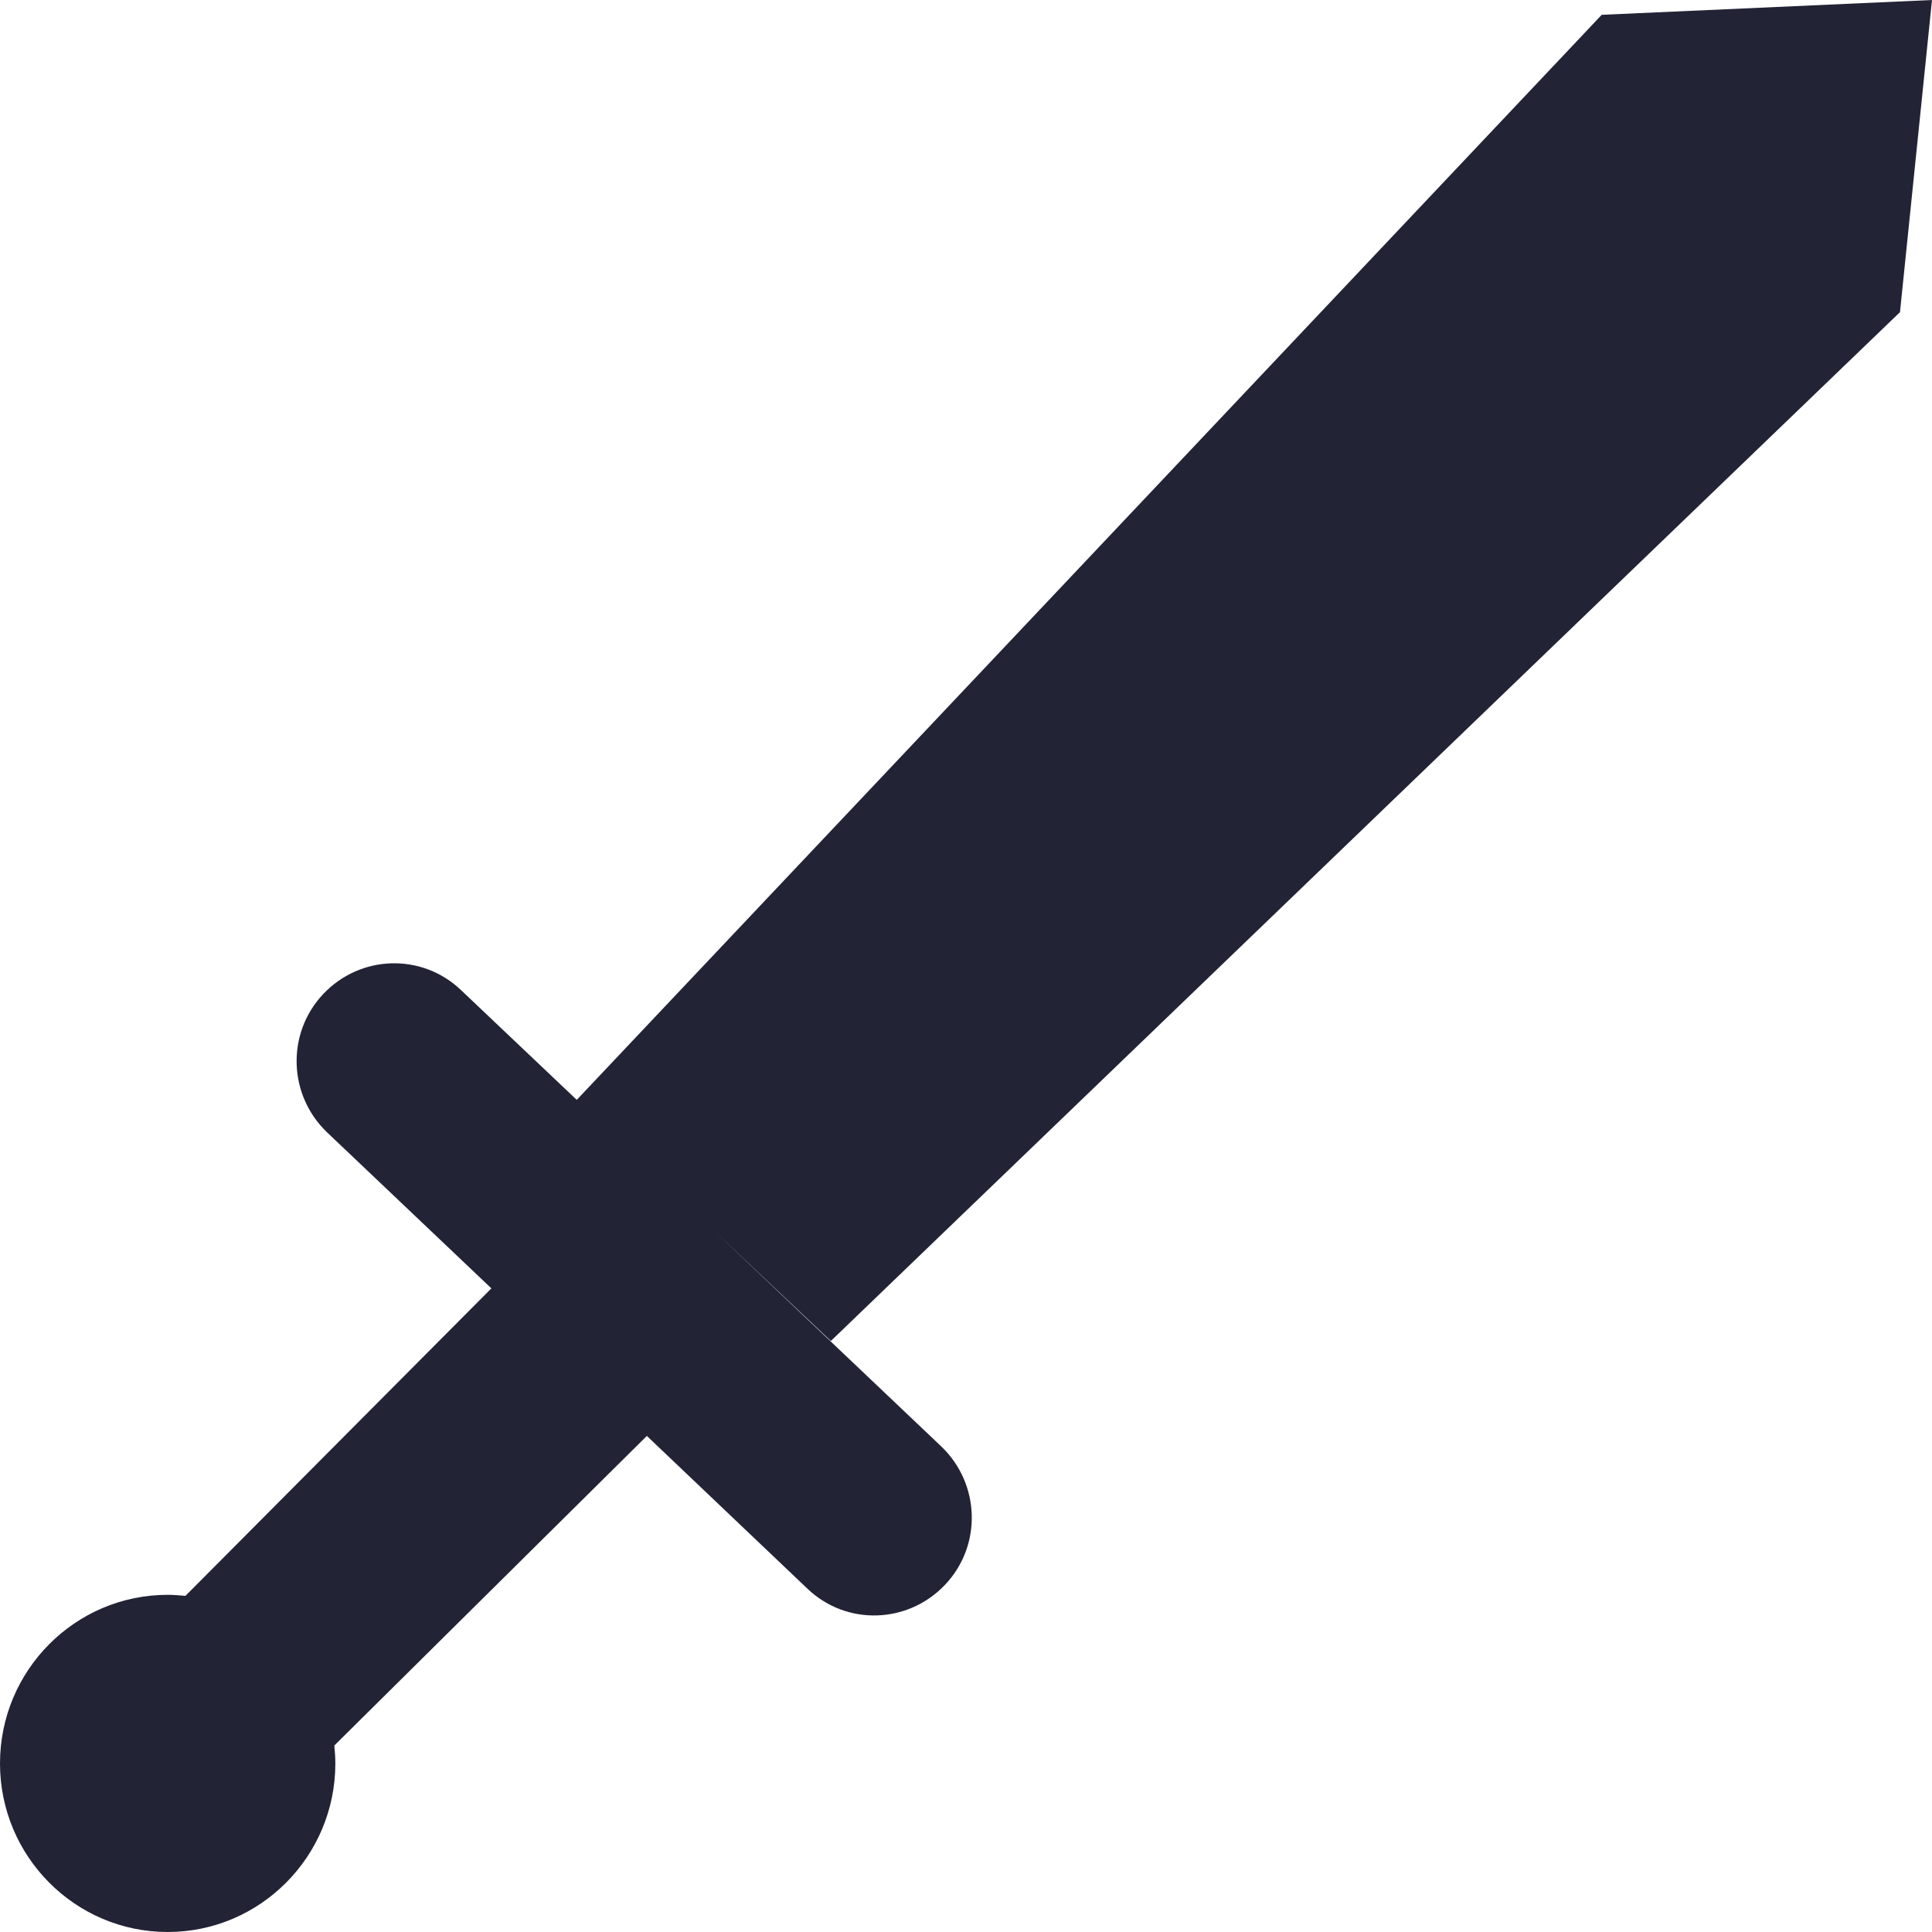
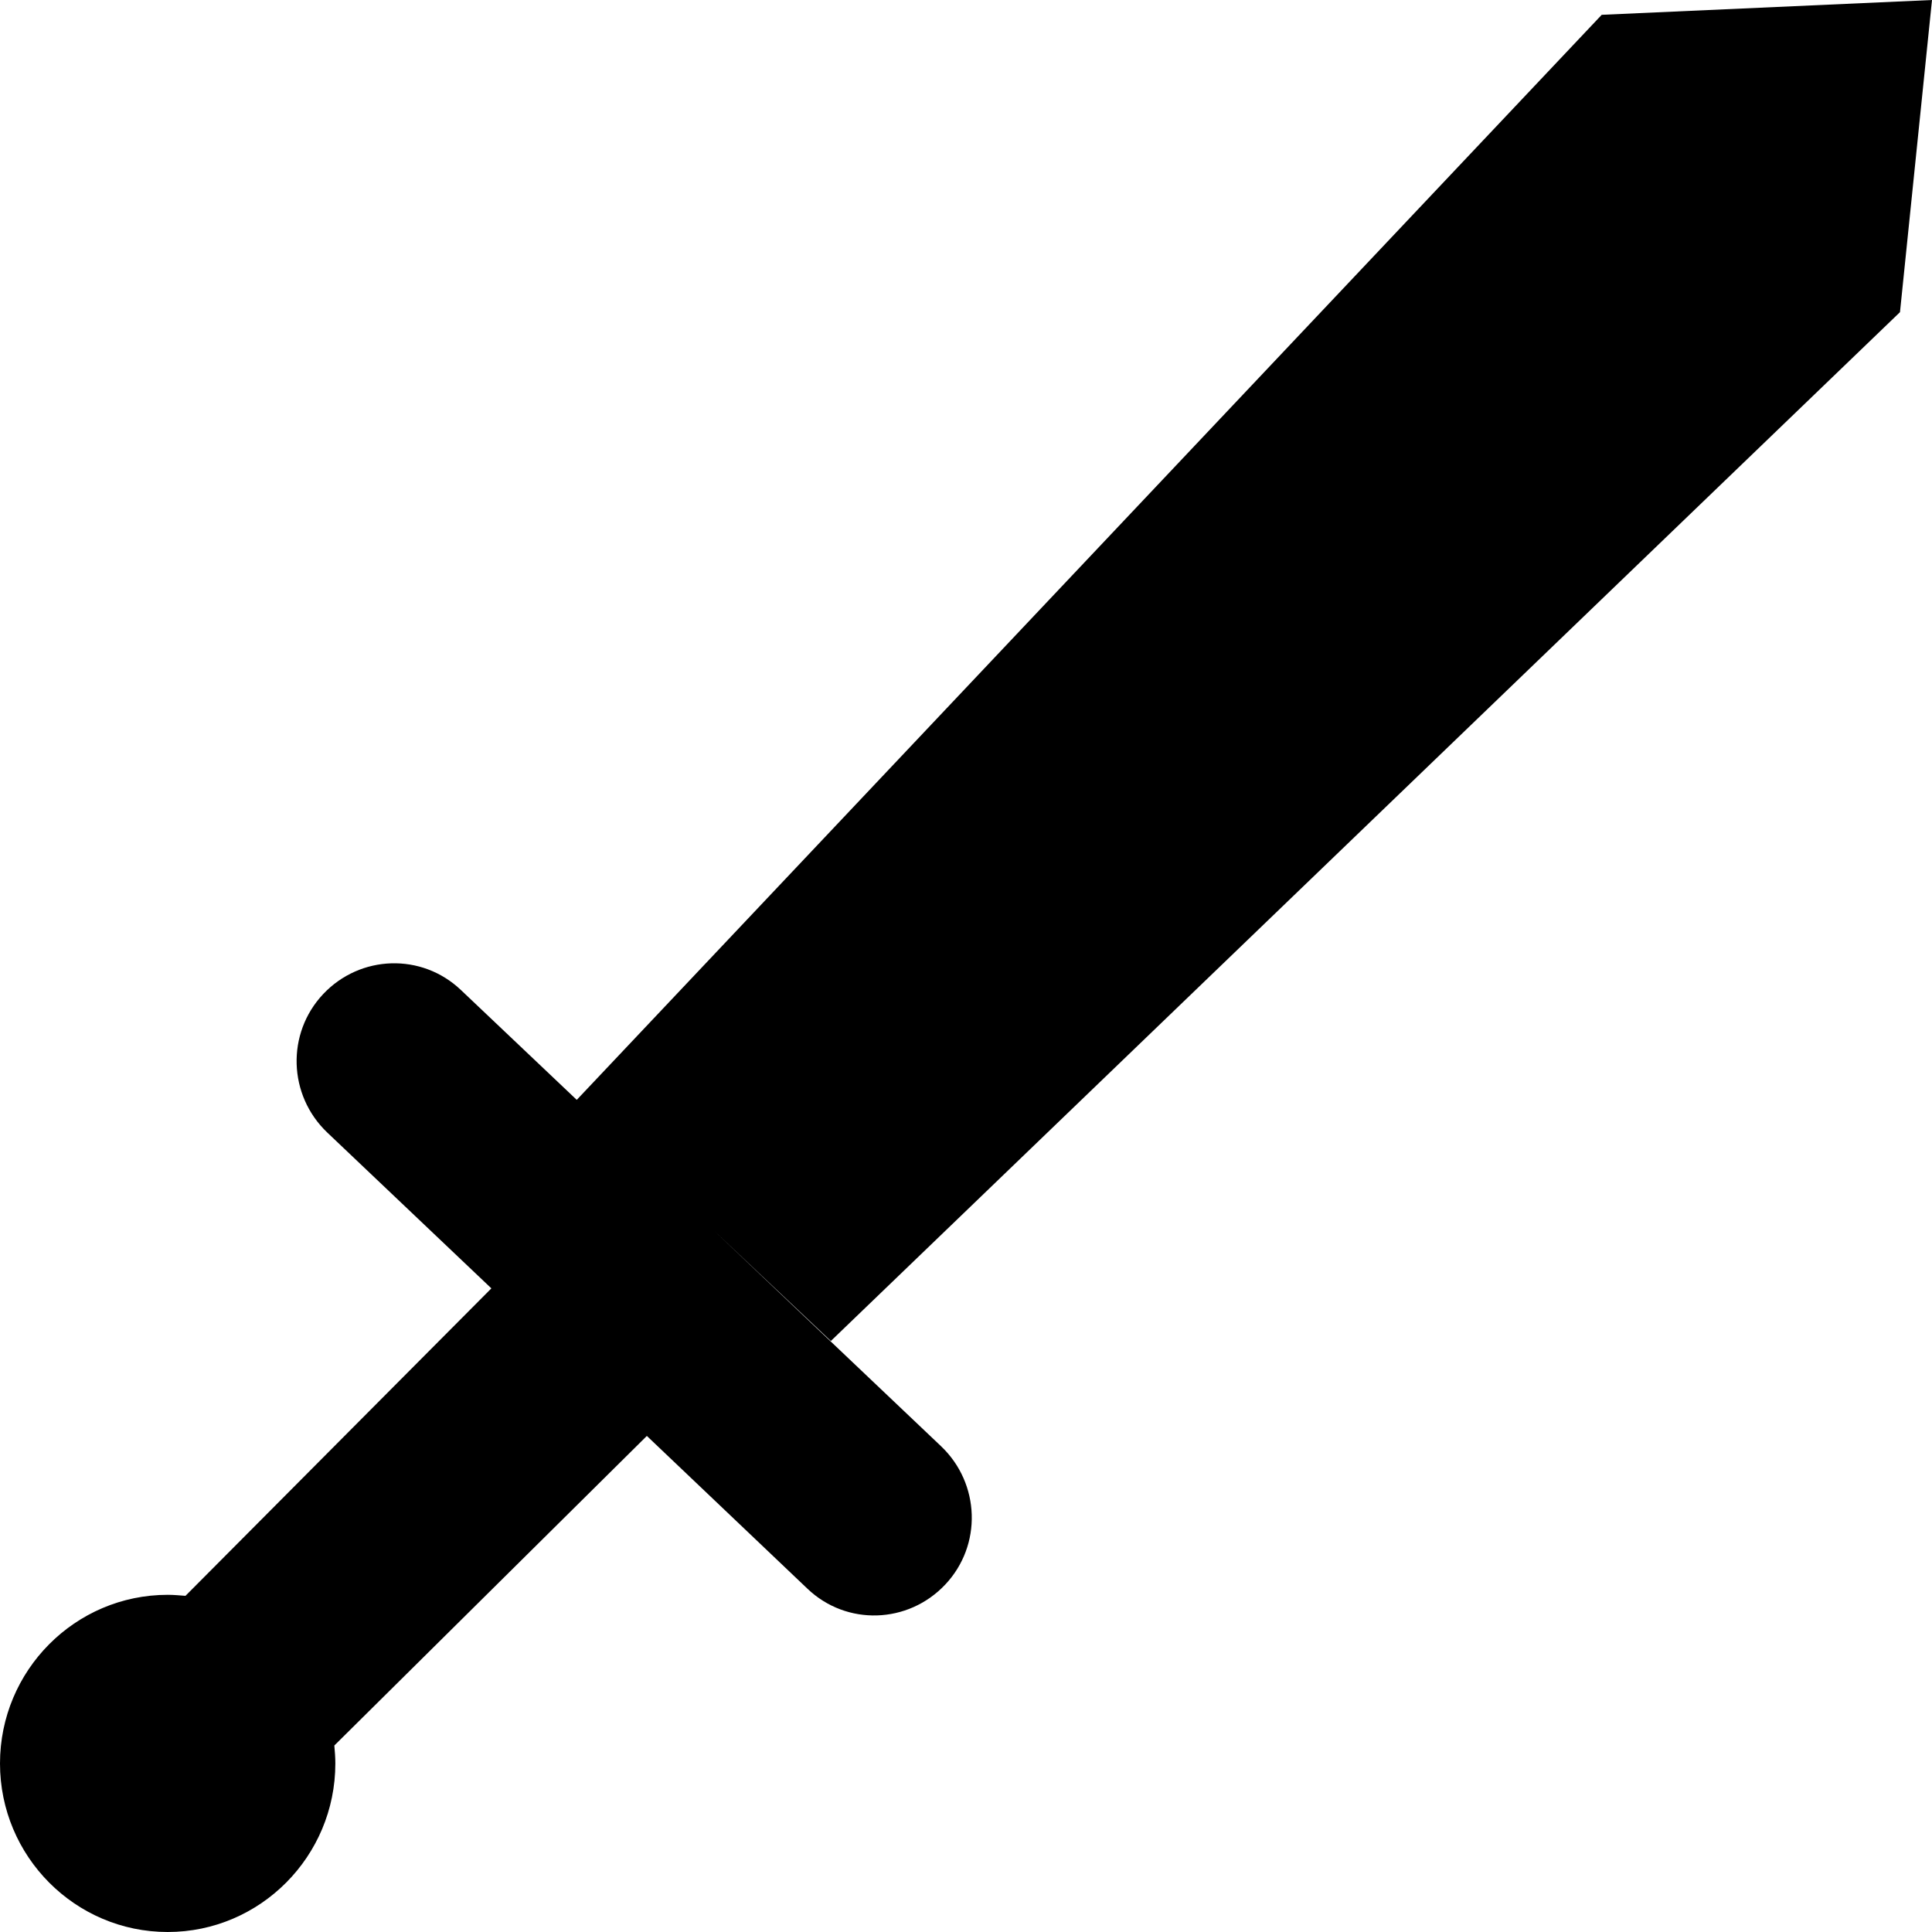
- <svg xmlns="http://www.w3.org/2000/svg" width="21" height="21" viewBox="0 0 21 21" fill="none">
-   <path d="M20.652 3.393L21 0L17.41 0.161L6.269 11.955L5.01 10.761C4.584 10.356 3.916 10.378 3.513 10.805C3.11 11.233 3.132 11.905 3.557 12.31L5.341 14.004L2.016 17.346C1.95 17.341 1.889 17.335 1.823 17.335C0.817 17.335 0 18.157 0 19.168C0 20.178 0.817 21 1.823 21C2.828 21 3.645 20.178 3.645 19.168C3.645 19.101 3.64 19.04 3.634 18.973L7.031 15.608L8.777 17.269C9.202 17.674 9.87 17.652 10.274 17.224C10.677 16.797 10.655 16.125 10.229 15.72L7.755 13.371L9.031 14.576L20.652 3.393Z" fill="#222335" />
+ <svg xmlns="http://www.w3.org/2000/svg" width="21" height="21" viewBox="0 0 21 21">
+   <path d="M20.652 3.393L21 0L17.41 0.161L6.269 11.955L5.01 10.761C4.584 10.356 3.916 10.378 3.513 10.805C3.11 11.233 3.132 11.905 3.557 12.31L5.341 14.004L2.016 17.346C1.95 17.341 1.889 17.335 1.823 17.335C0.817 17.335 0 18.157 0 19.168C0 20.178 0.817 21 1.823 21C2.828 21 3.645 20.178 3.645 19.168C3.645 19.101 3.64 19.04 3.634 18.973L7.031 15.608L8.777 17.269C9.202 17.674 9.87 17.652 10.274 17.224C10.677 16.797 10.655 16.125 10.229 15.72L7.755 13.371L9.031 14.576L20.652 3.393Z" />
</svg>
